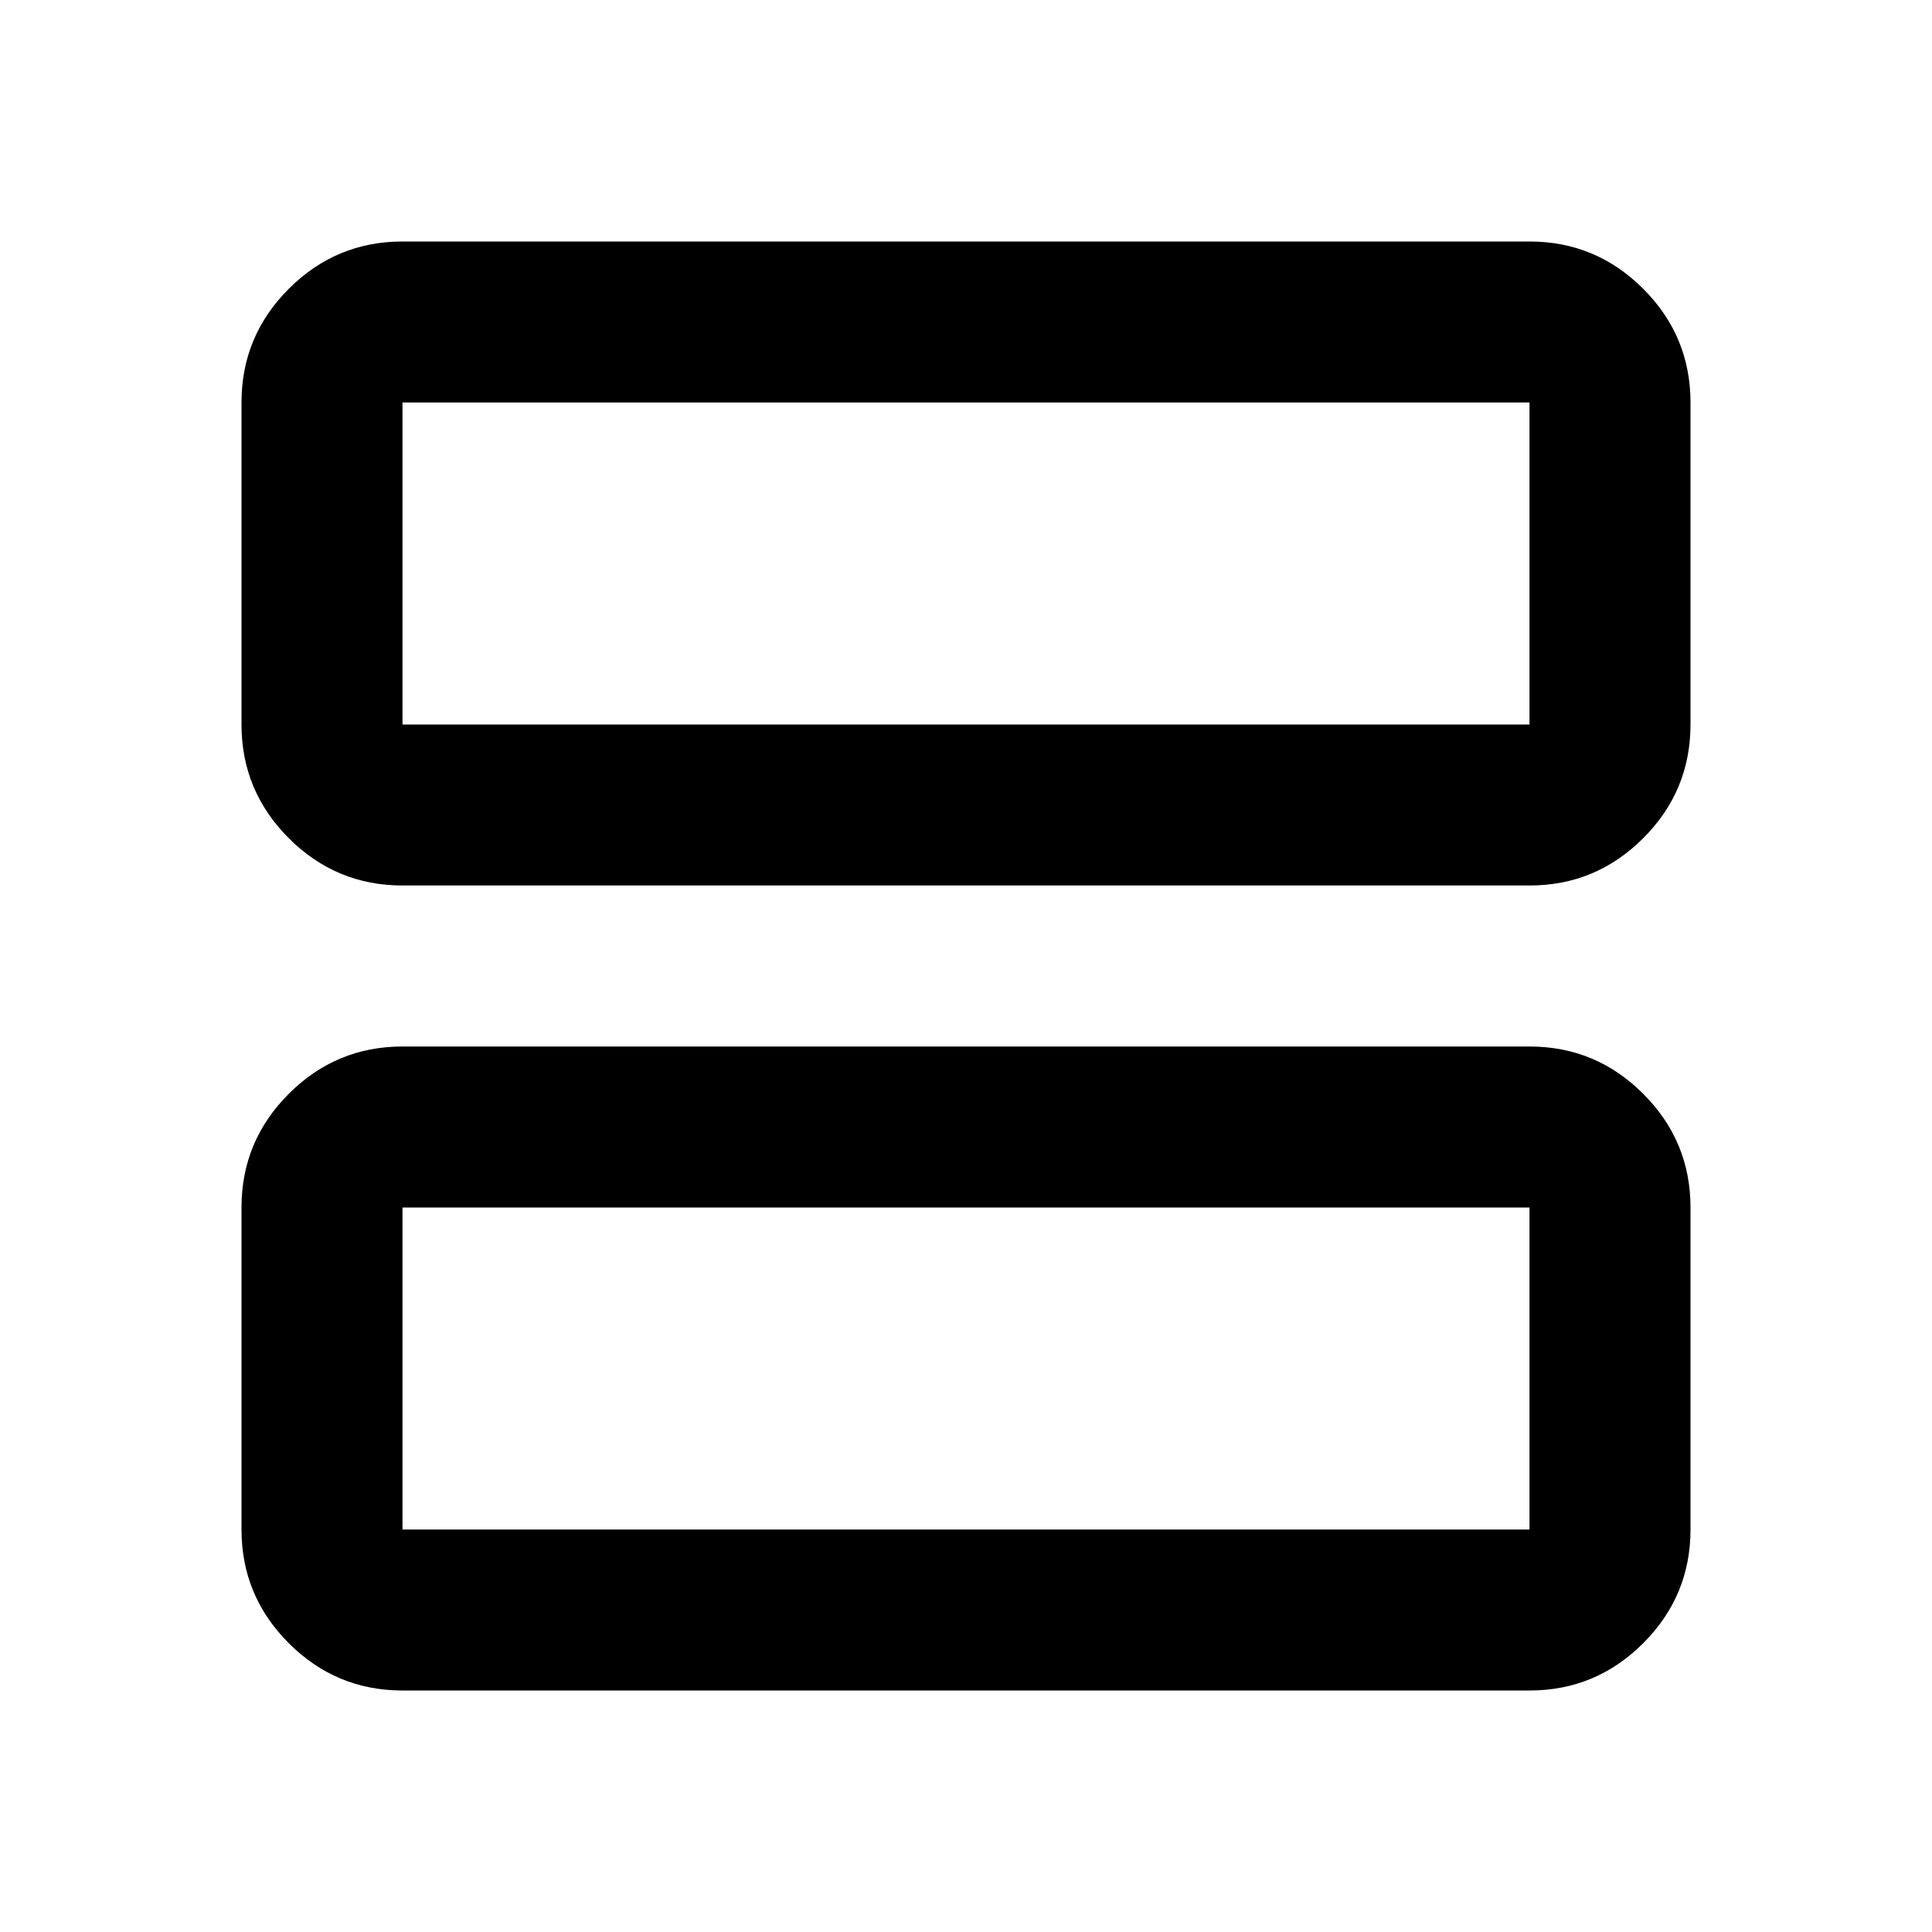
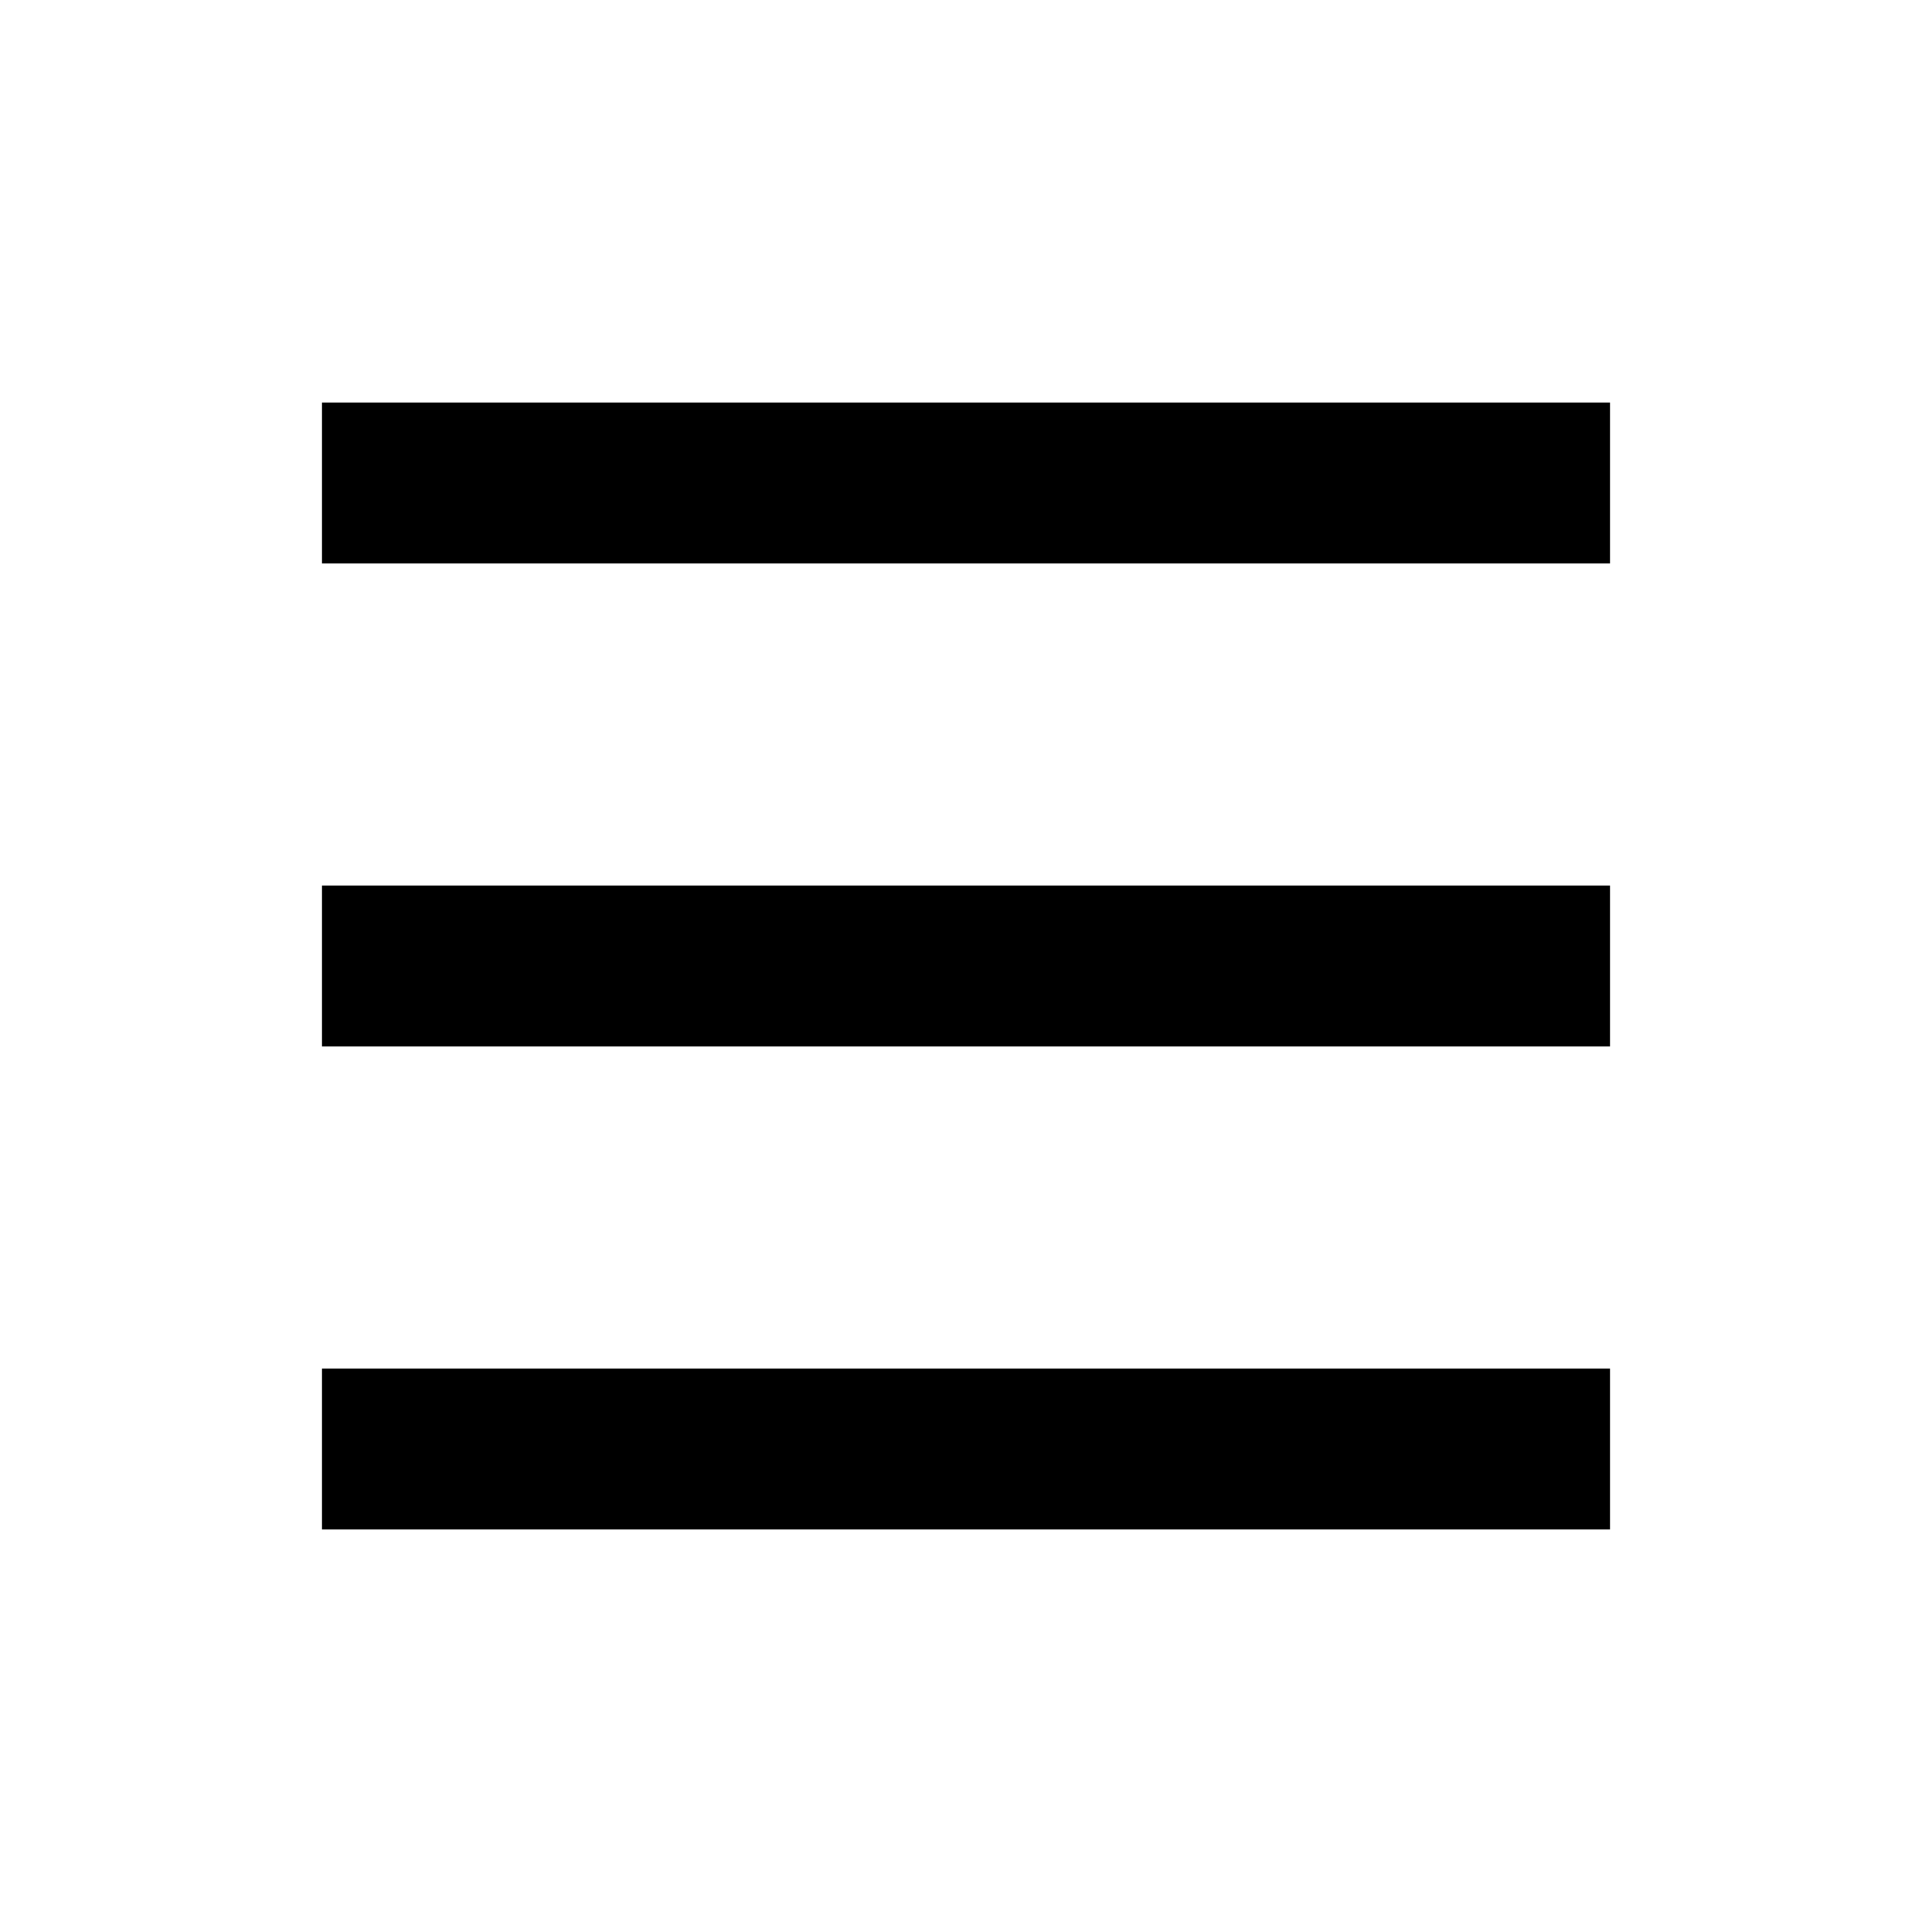
- <svg xmlns="http://www.w3.org/2000/svg" height="24" viewBox="0 -960 960 960" width="24">
-   <path d="M200-520q-33 0-56.5-23.5T120-600v-160q0-33 23.5-56.5T200-840h560q33 0 56.5 23.5T840-760v160q0 33-23.5 56.5T760-520H200Zm0-80h560v-160H200v160Zm0 480q-33 0-56.5-23.5T120-200v-160q0-33 23.5-56.5T200-440h560q33 0 56.5 23.5T840-360v160q0 33-23.5 56.5T760-120H200Zm0-80h560v-160H200v160Zm0-400v-160 160Zm0 400v-160 160Z" />
+ <svg xmlns="http://www.w3.org/2000/svg" height="24" viewBox="0 0 24 24" width="24">
+   <path d="M4 5h16v2H4zm0 6h16v2H4zm0 6h16v2H4z" fill="currentColor" />
+   <path d="M0 0h24v24H0z" fill="none" />
</svg>
